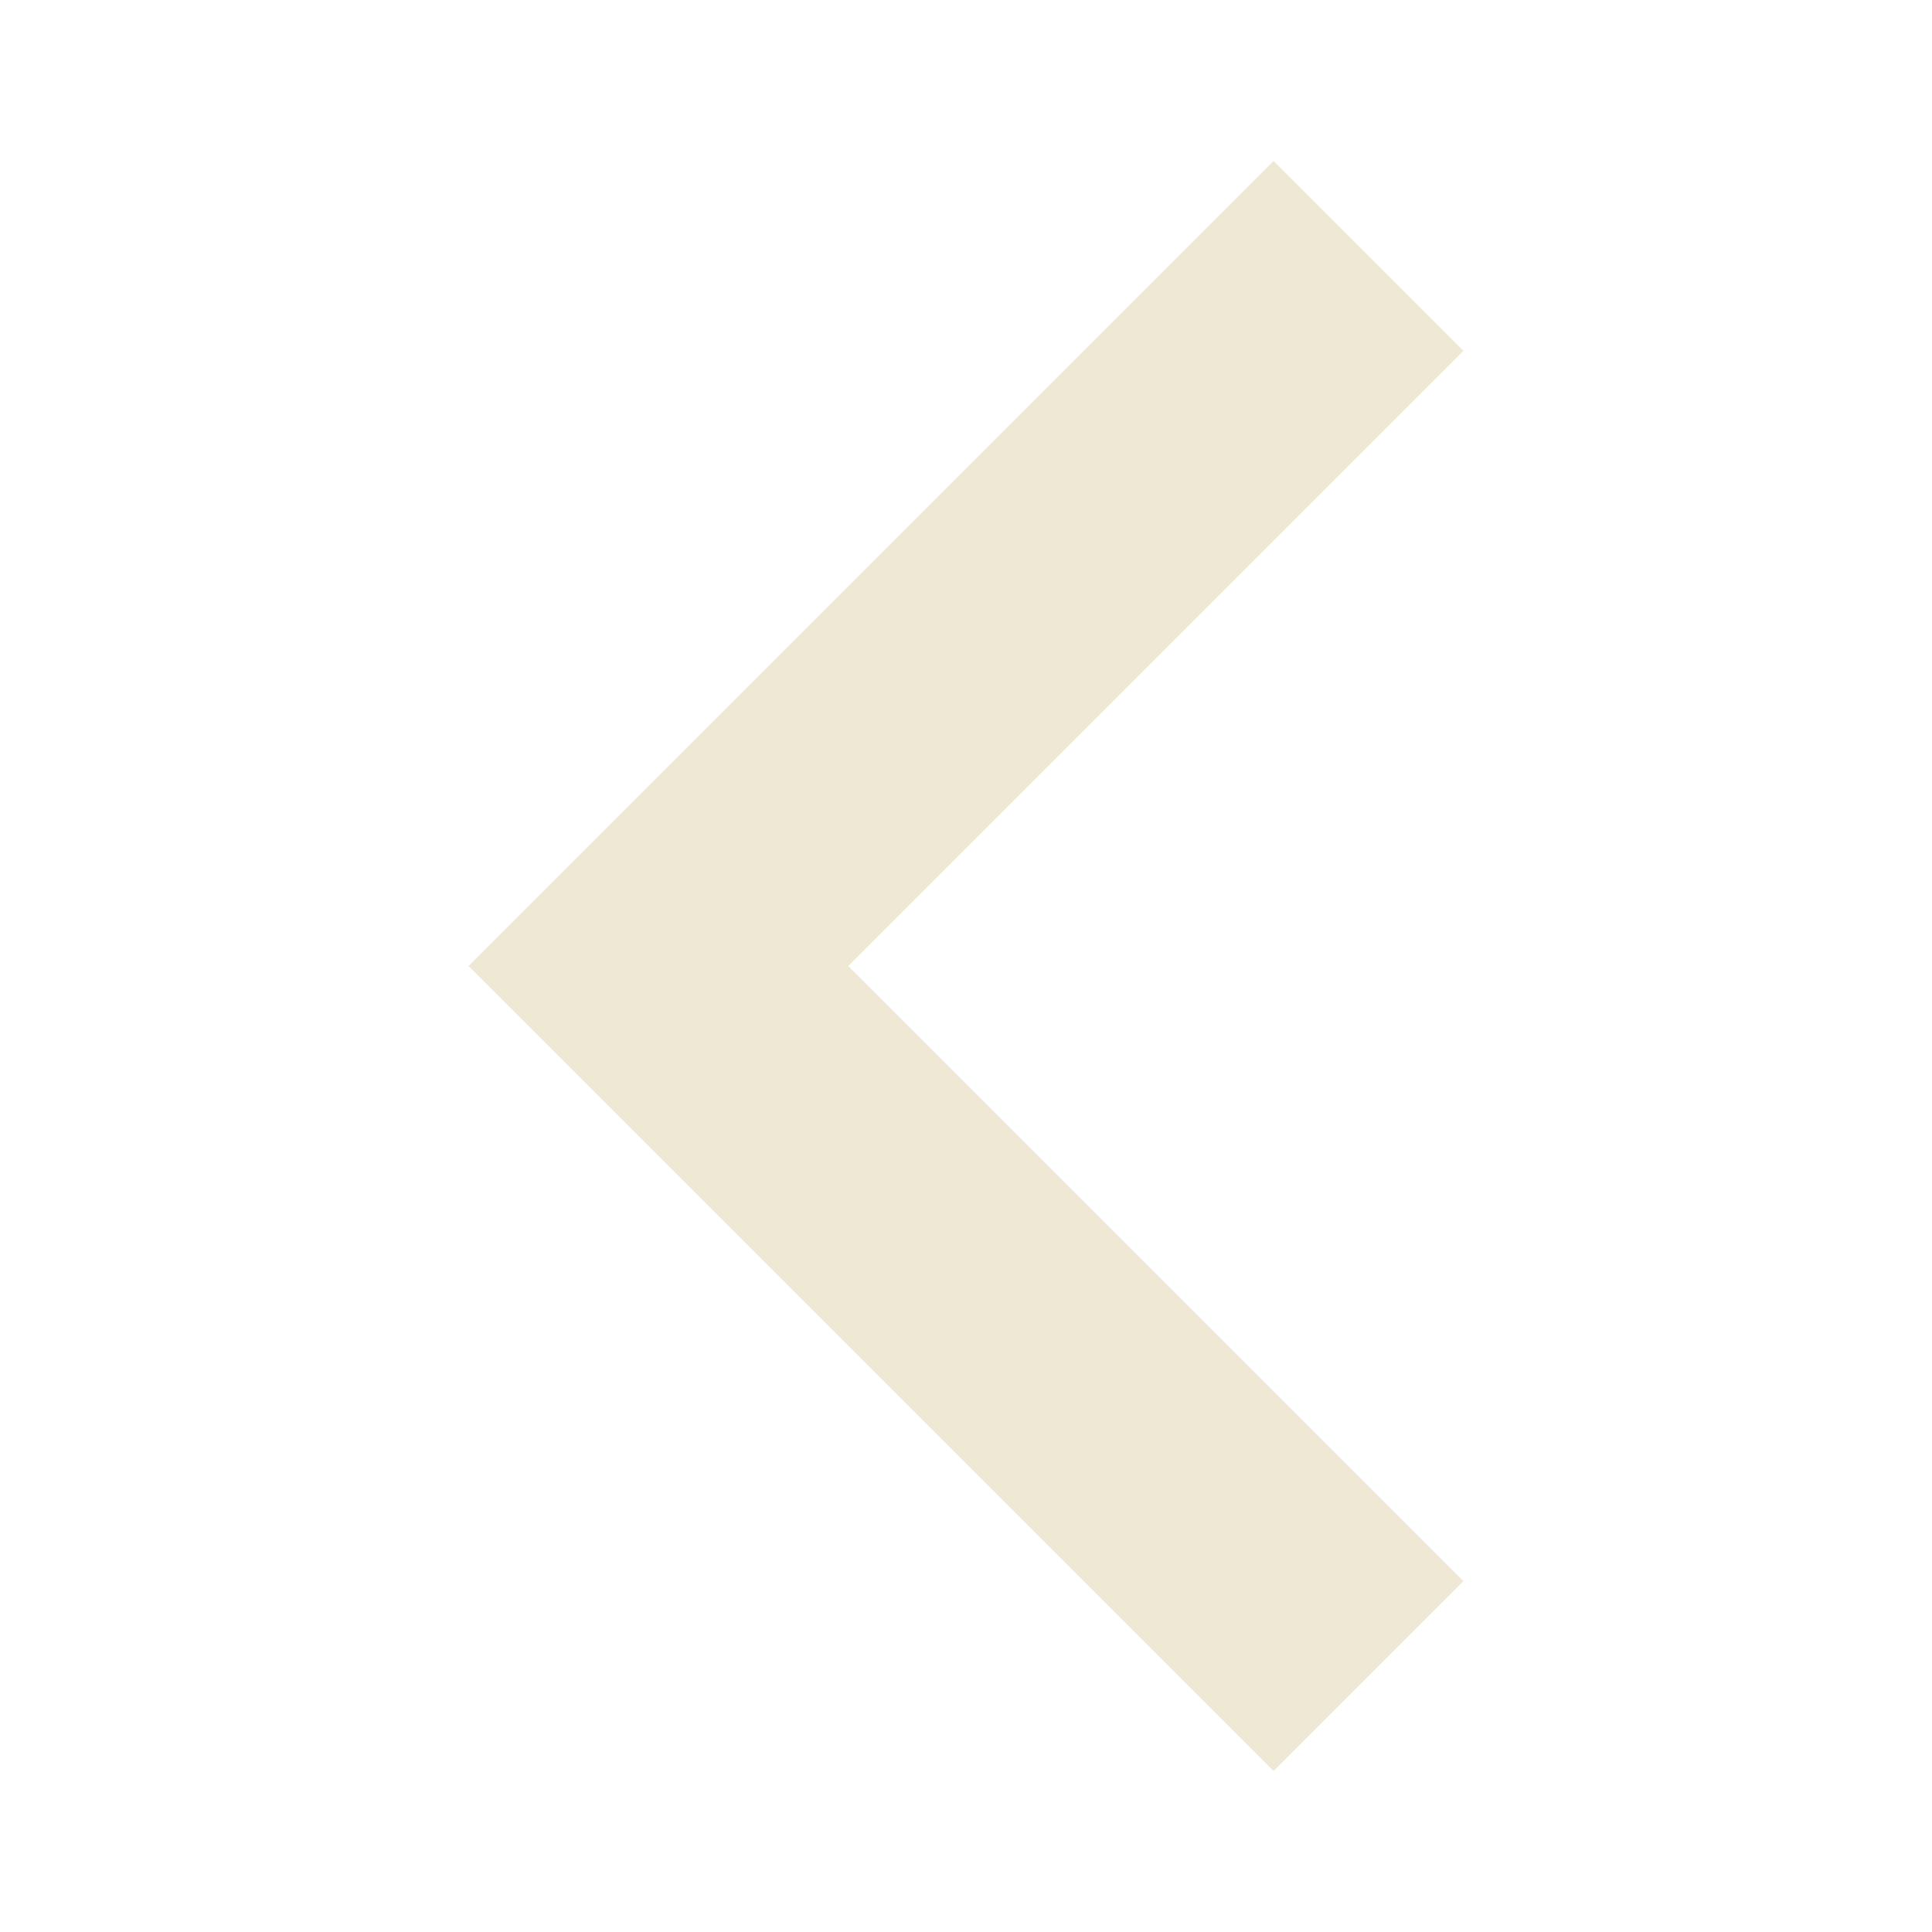
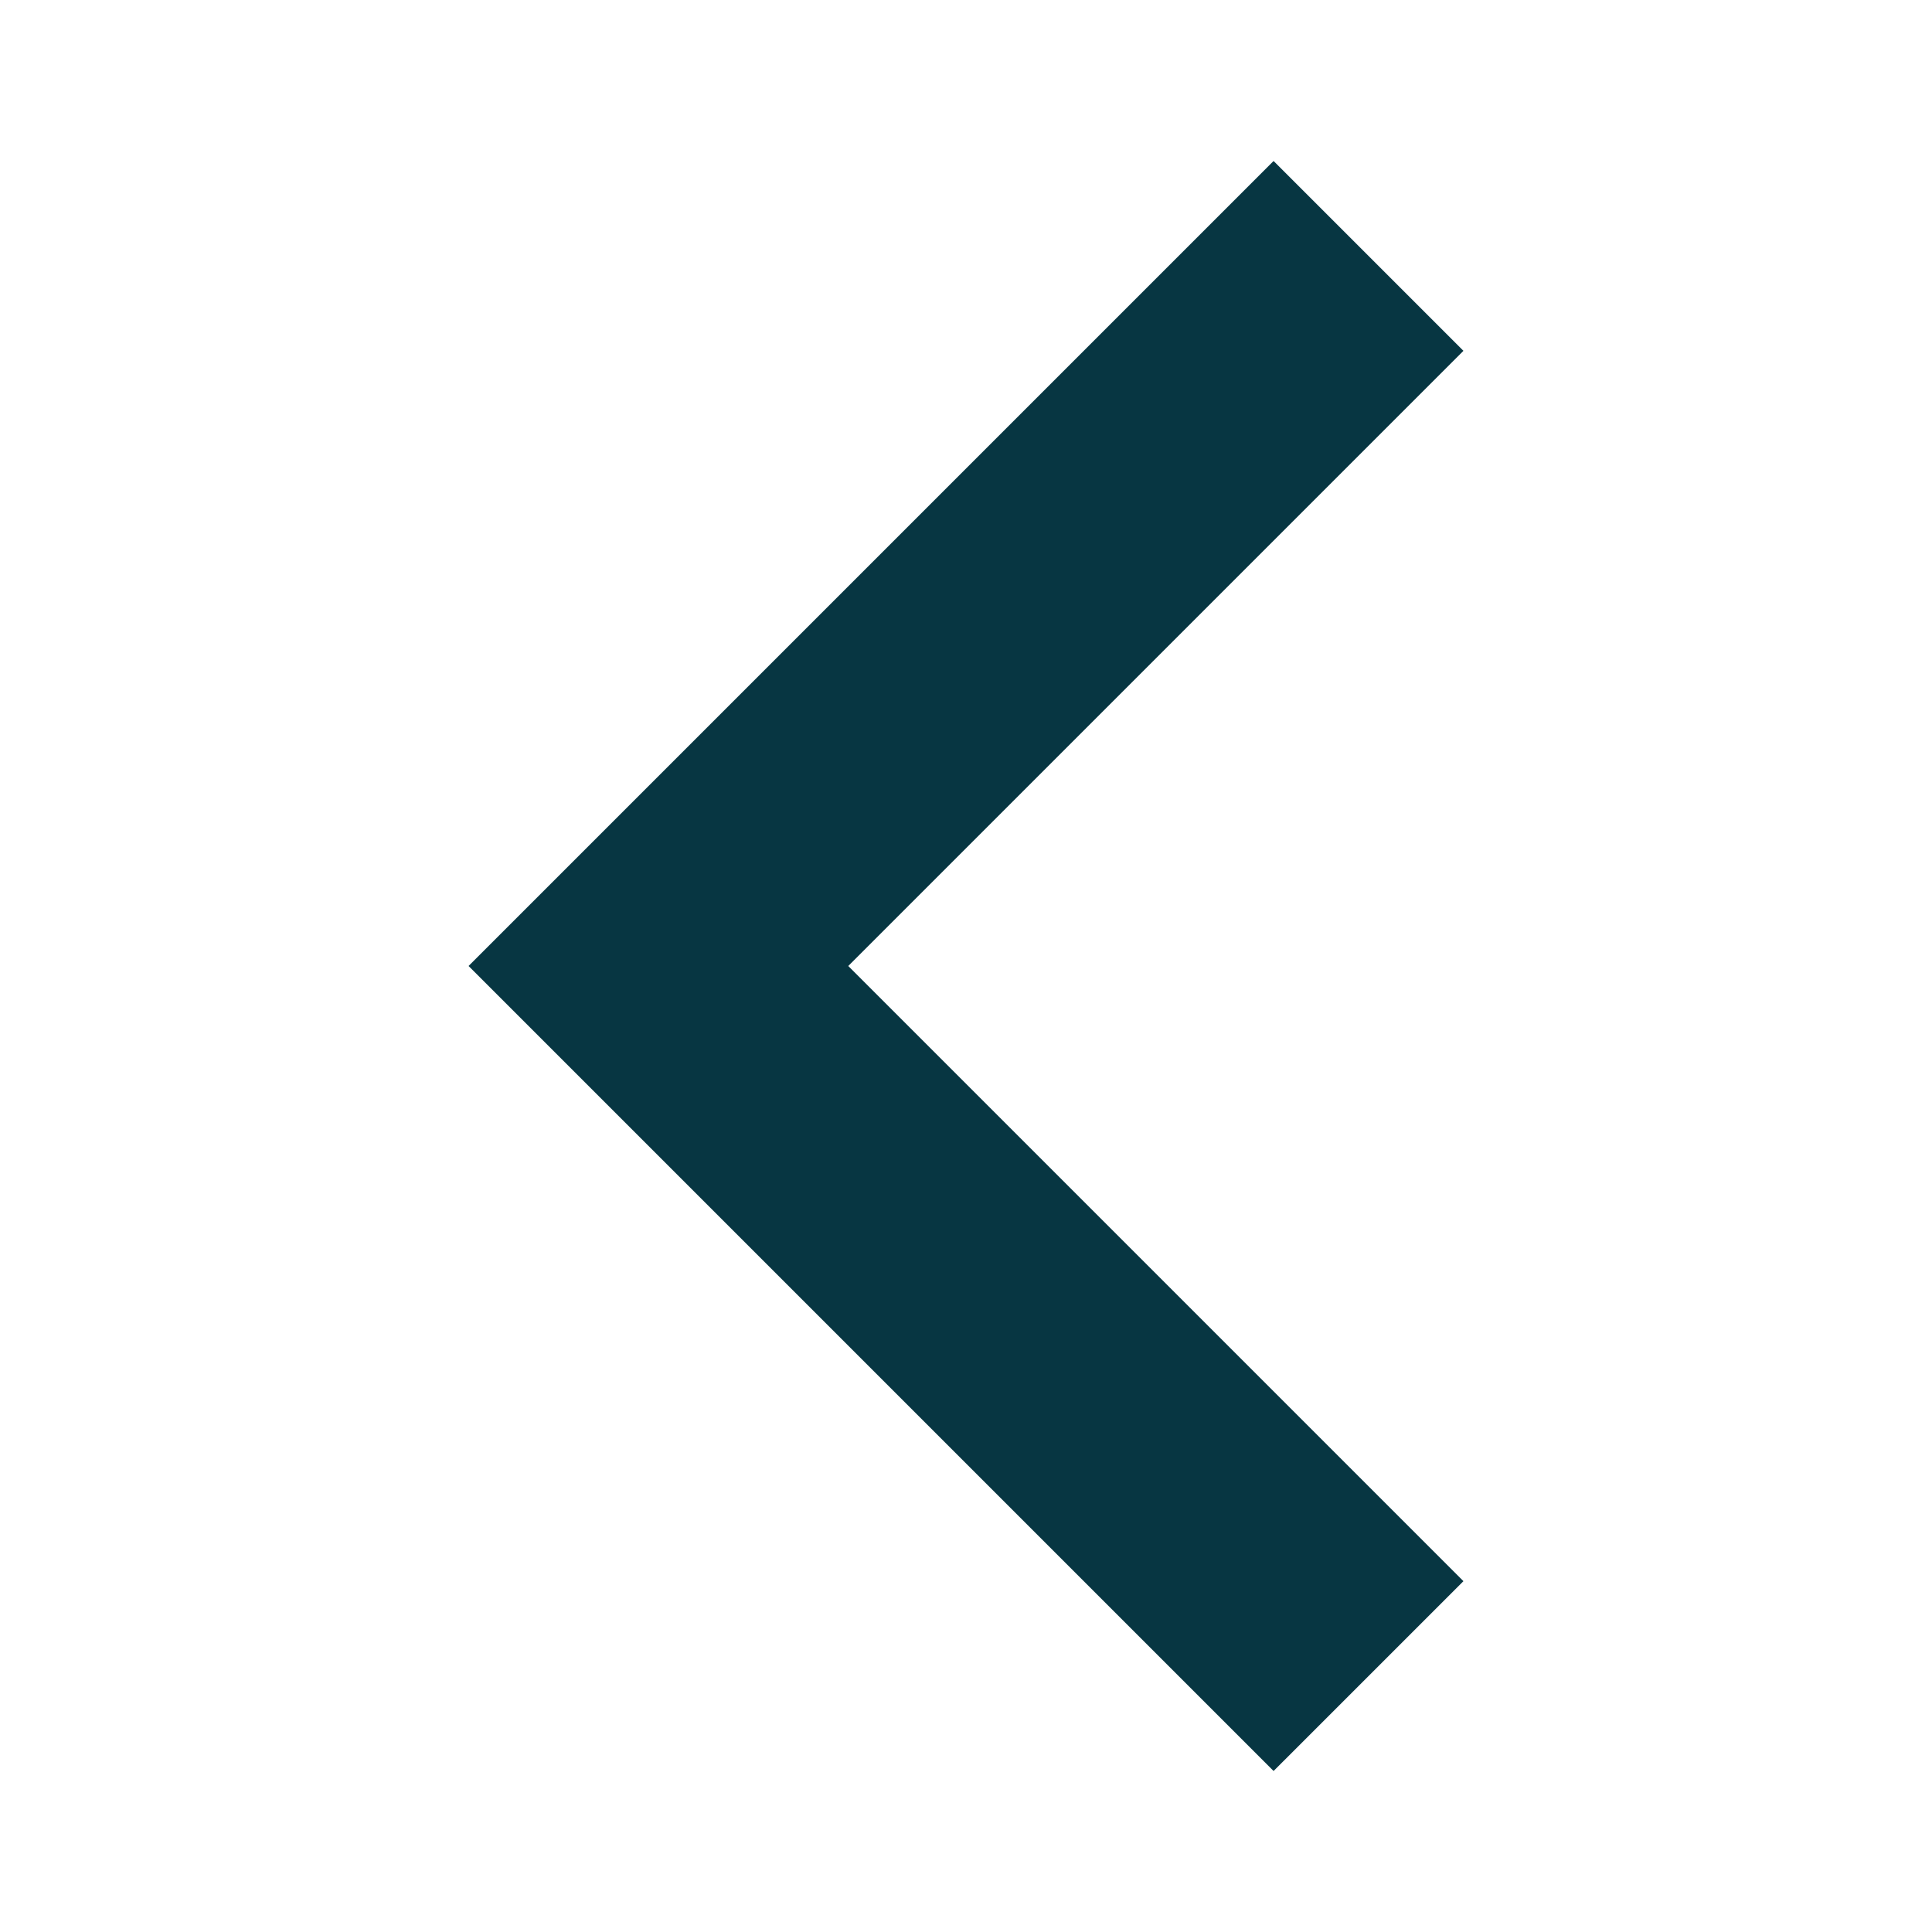
<svg xmlns="http://www.w3.org/2000/svg" width="240" height="240" viewBox="0 0 240 240" version="1.1" id="svg4">
  <defs id="defs8" />
-   <path d="M 181.792,43.583 158.208,20 58.208,120 158.208,220 181.792,196.417 105.375,120 Z" id="path2" style="stroke-width:8.333;fill:#eee8d5;fill-opacity:1" />
+   <path d="M 181.792,43.583 158.208,20 58.208,120 158.208,220 181.792,196.417 105.375,120 Z" id="path2" style="stroke-width:8.333;fill:#073642;fill-opacity:1" />
</svg>
